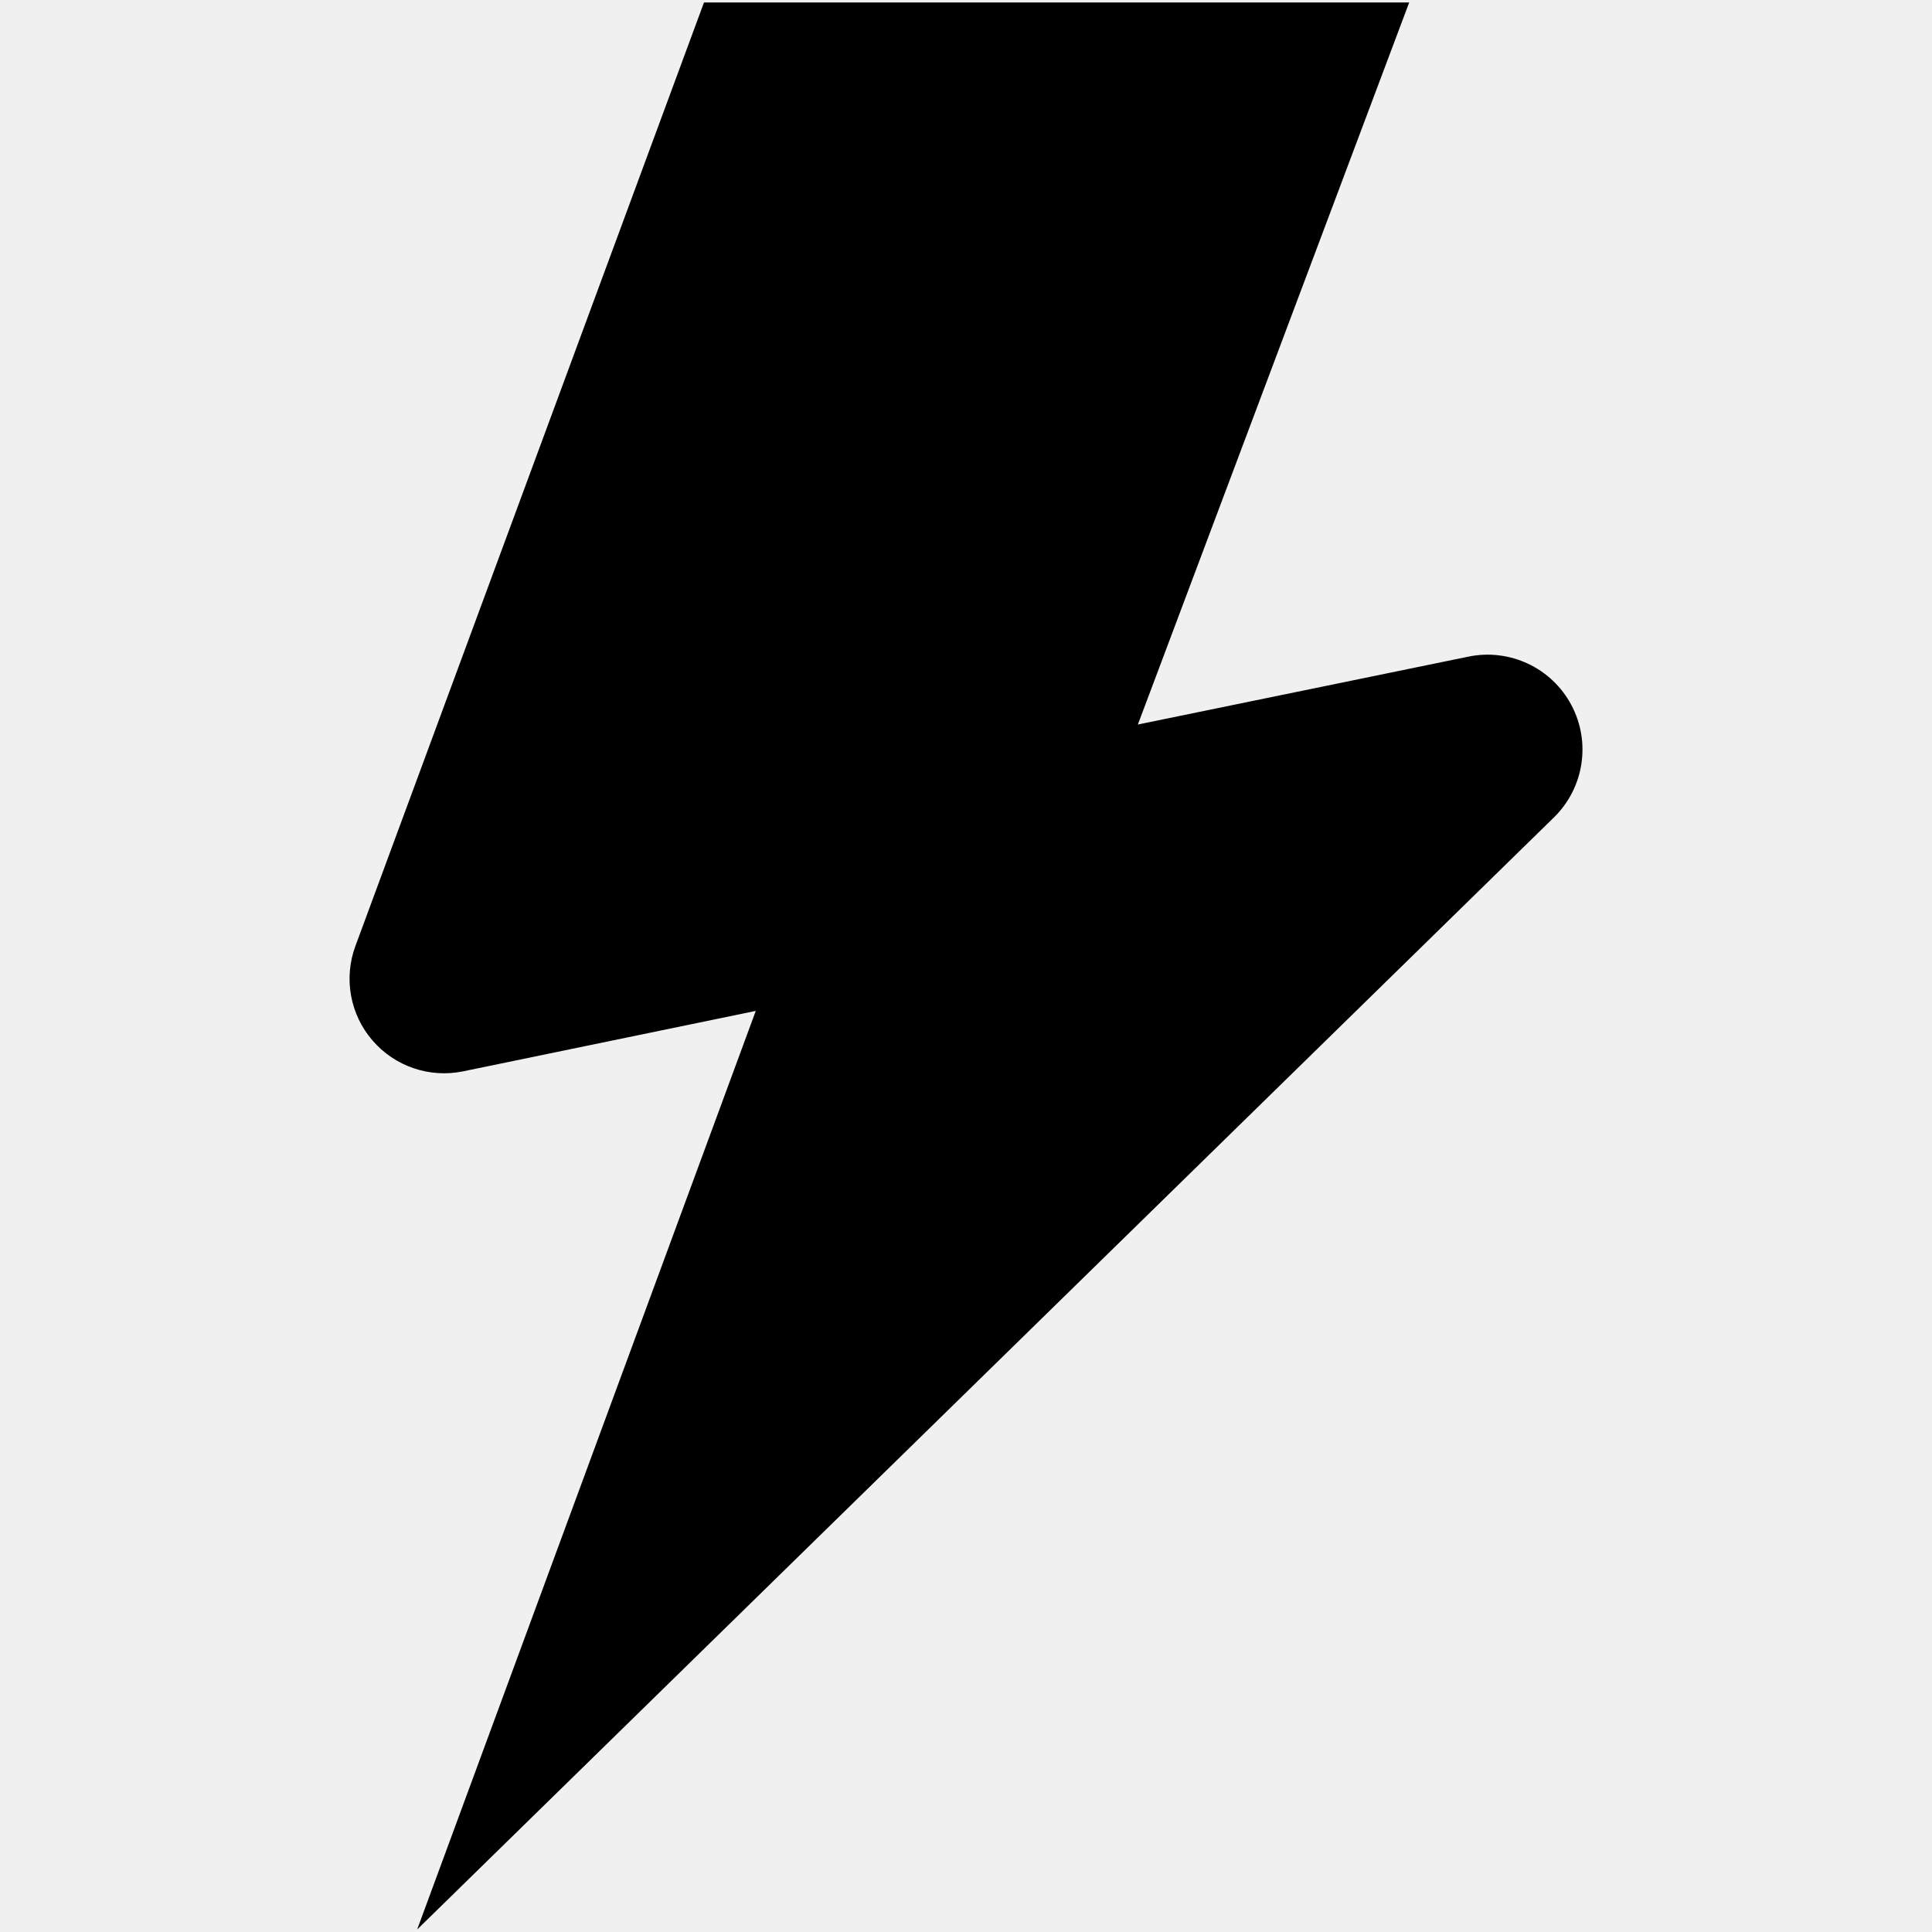
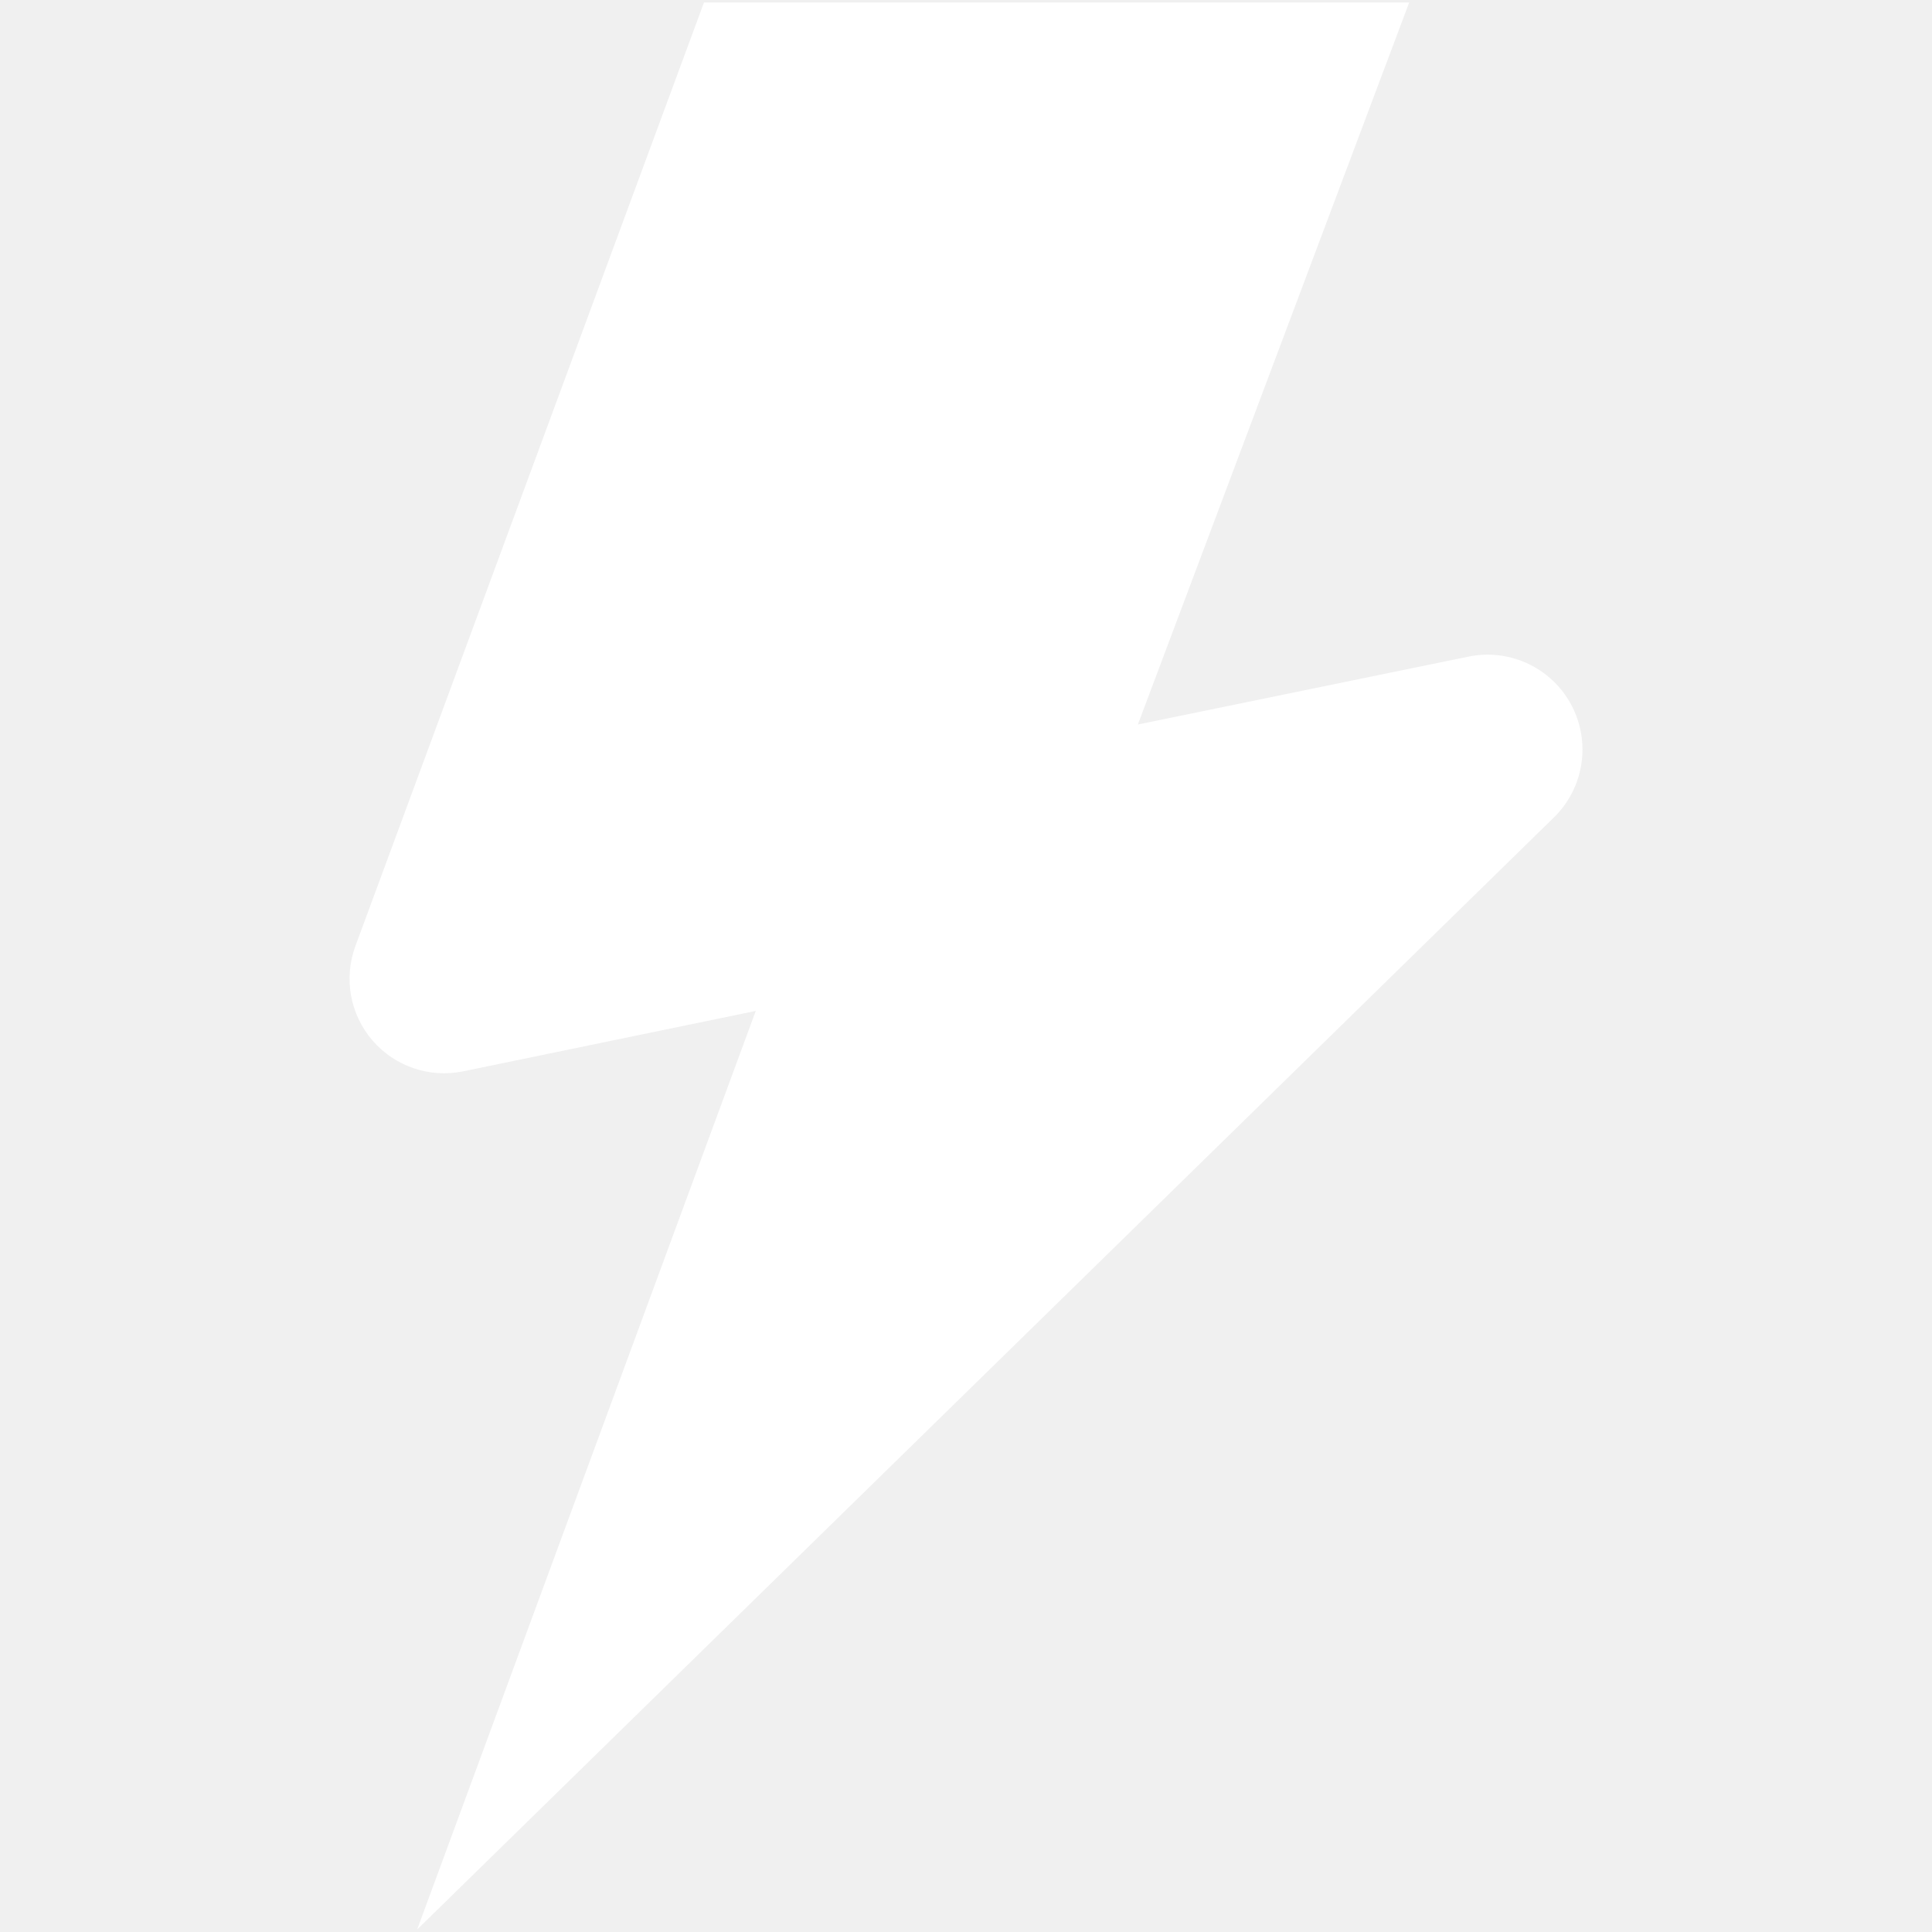
- <svg xmlns="http://www.w3.org/2000/svg" fill="#000000" version="1.1" id="Layer_1" width="800px" height="800px" viewBox="796 796 200 200" enable-background="new 796 796 200 200" xml:space="preserve">
+ <svg xmlns="http://www.w3.org/2000/svg" fill="#FFFFFF" version="1.1" id="Layer_1" width="800px" height="800px" viewBox="796 796 200 200" enable-background="new 796 796 200 200" xml:space="preserve">
  <path d="M941.879,796.257h-73.003l-36.084,97.674c-1.232,3.334-0.558,7.075,1.76,9.769c2.318,2.696,5.915,3.922,9.396,3.203  l30.289-6.255l-35.054,95.095l117.68-115.127c3.115-3.047,3.85-7.783,1.805-11.631s-6.381-5.889-10.65-5.012l-34.226,7.029  L941.879,796.257z" />
</svg>
